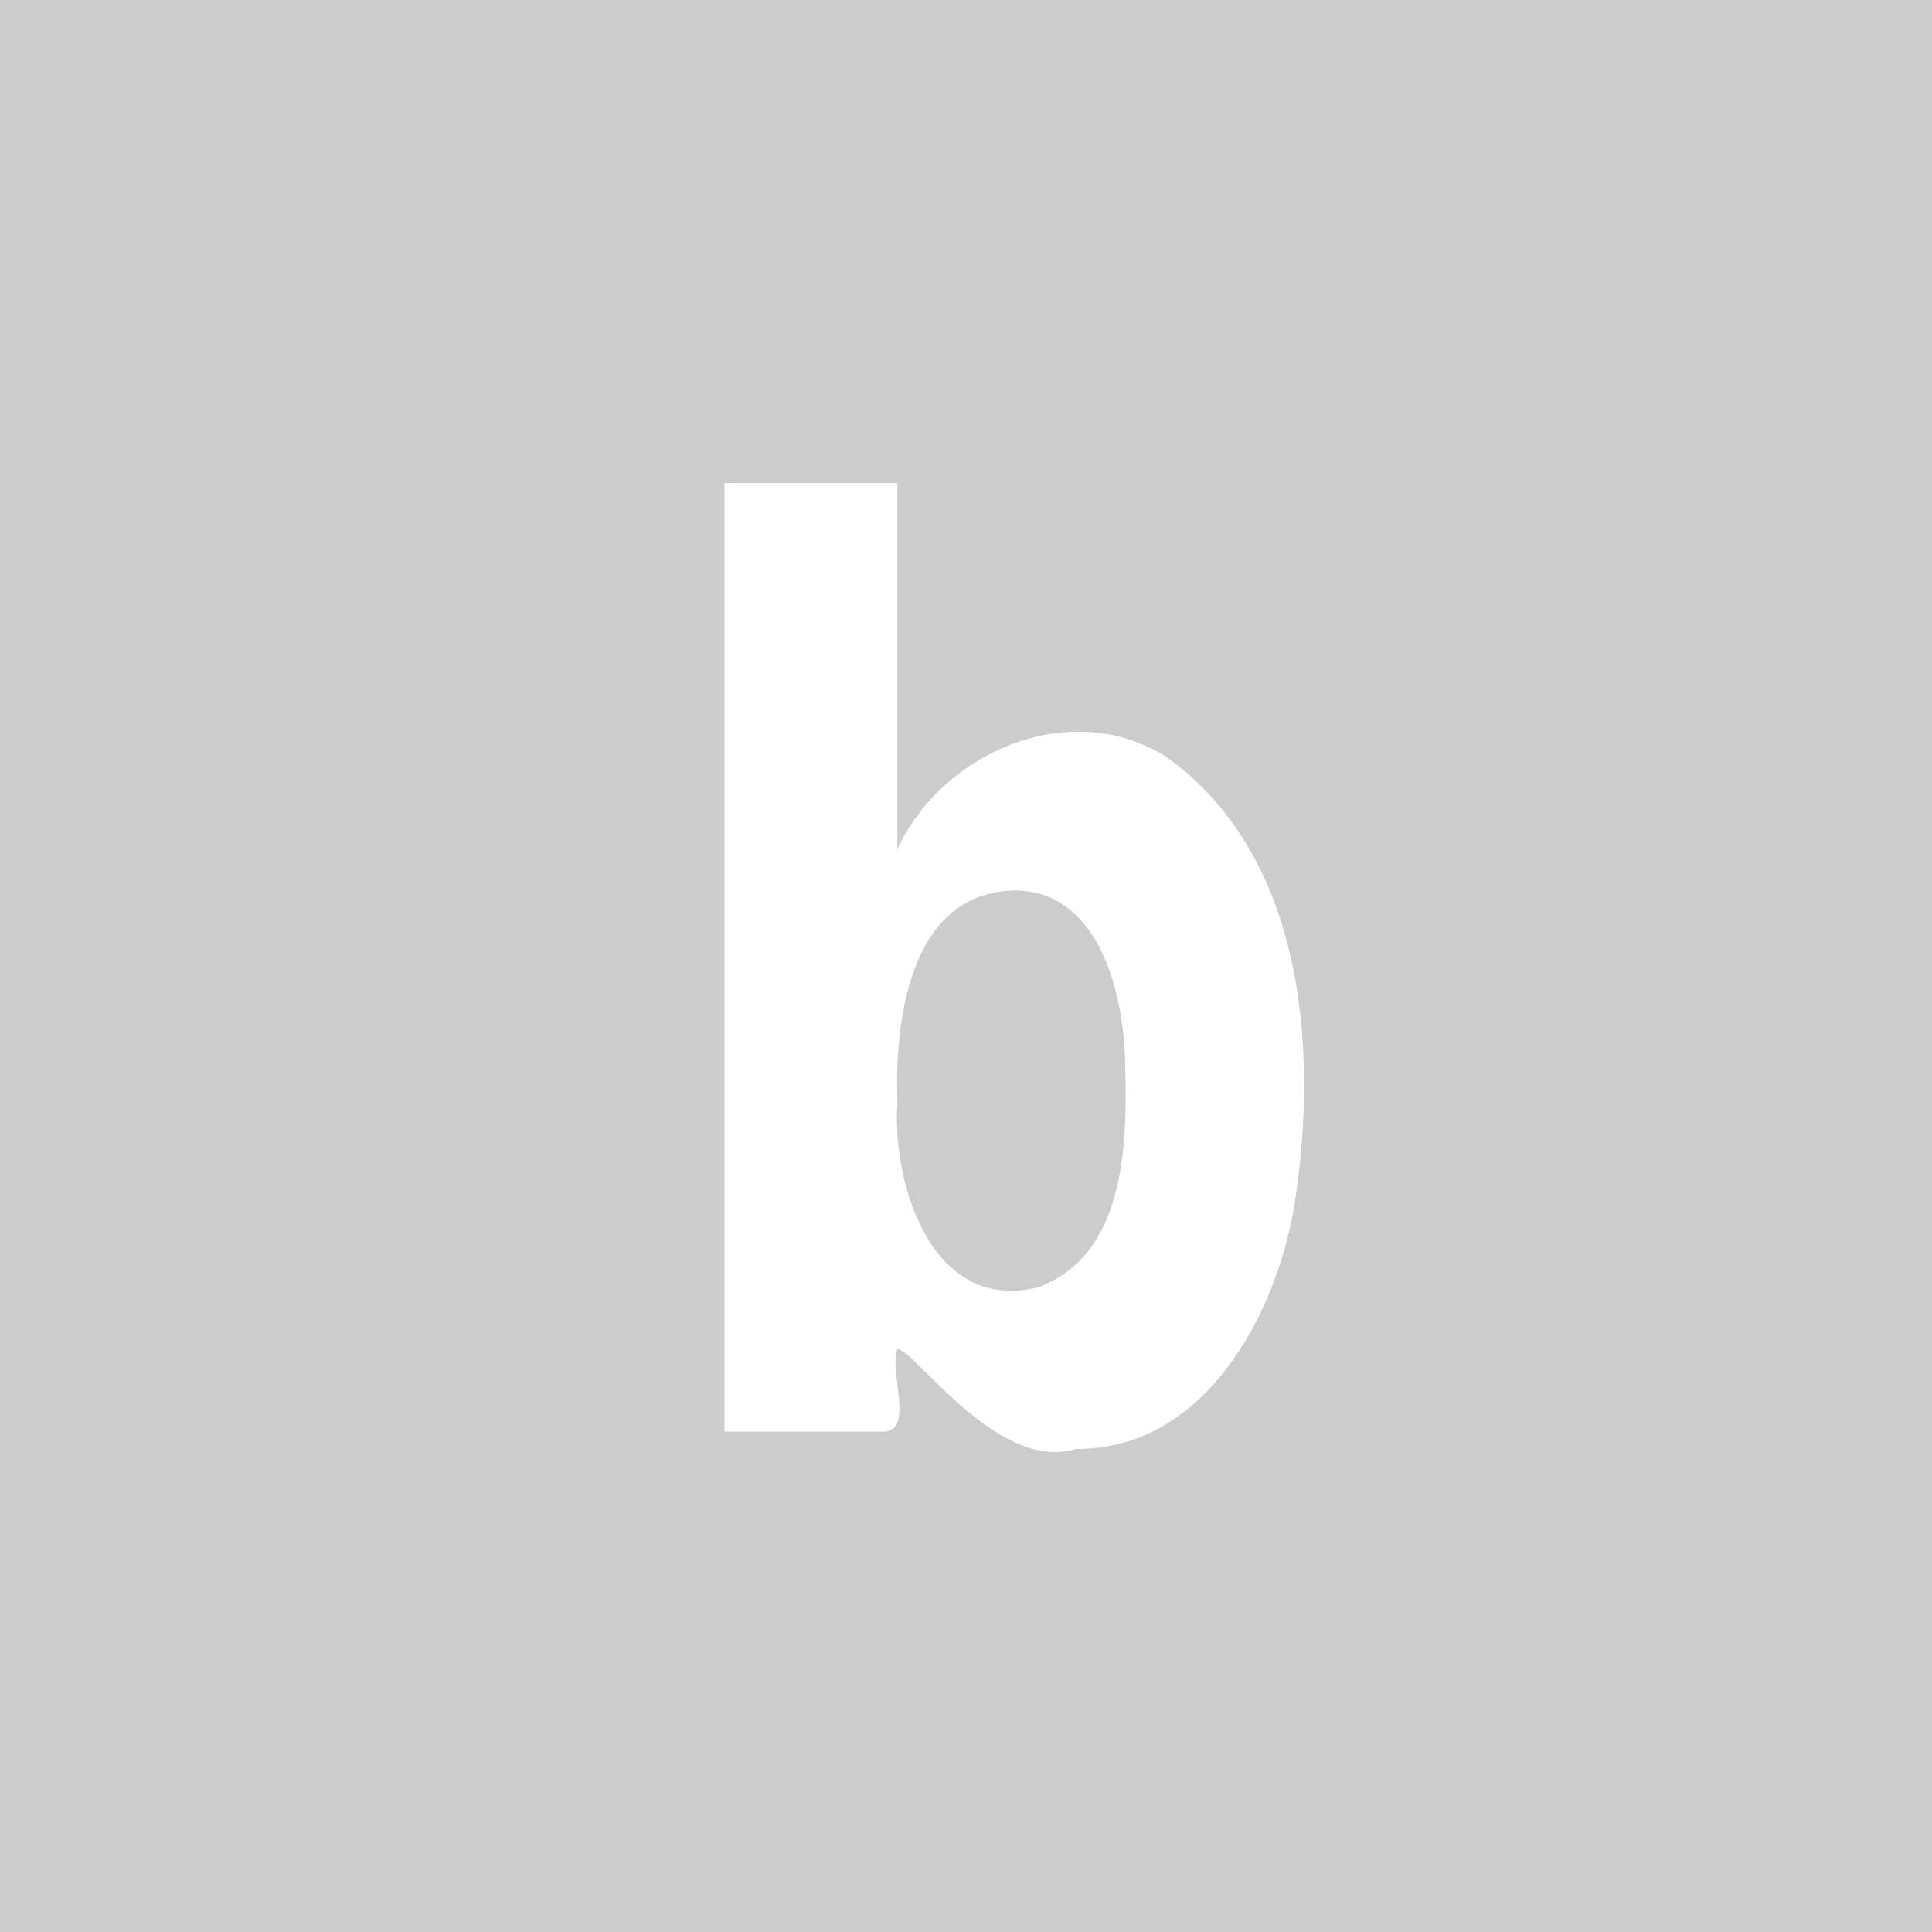
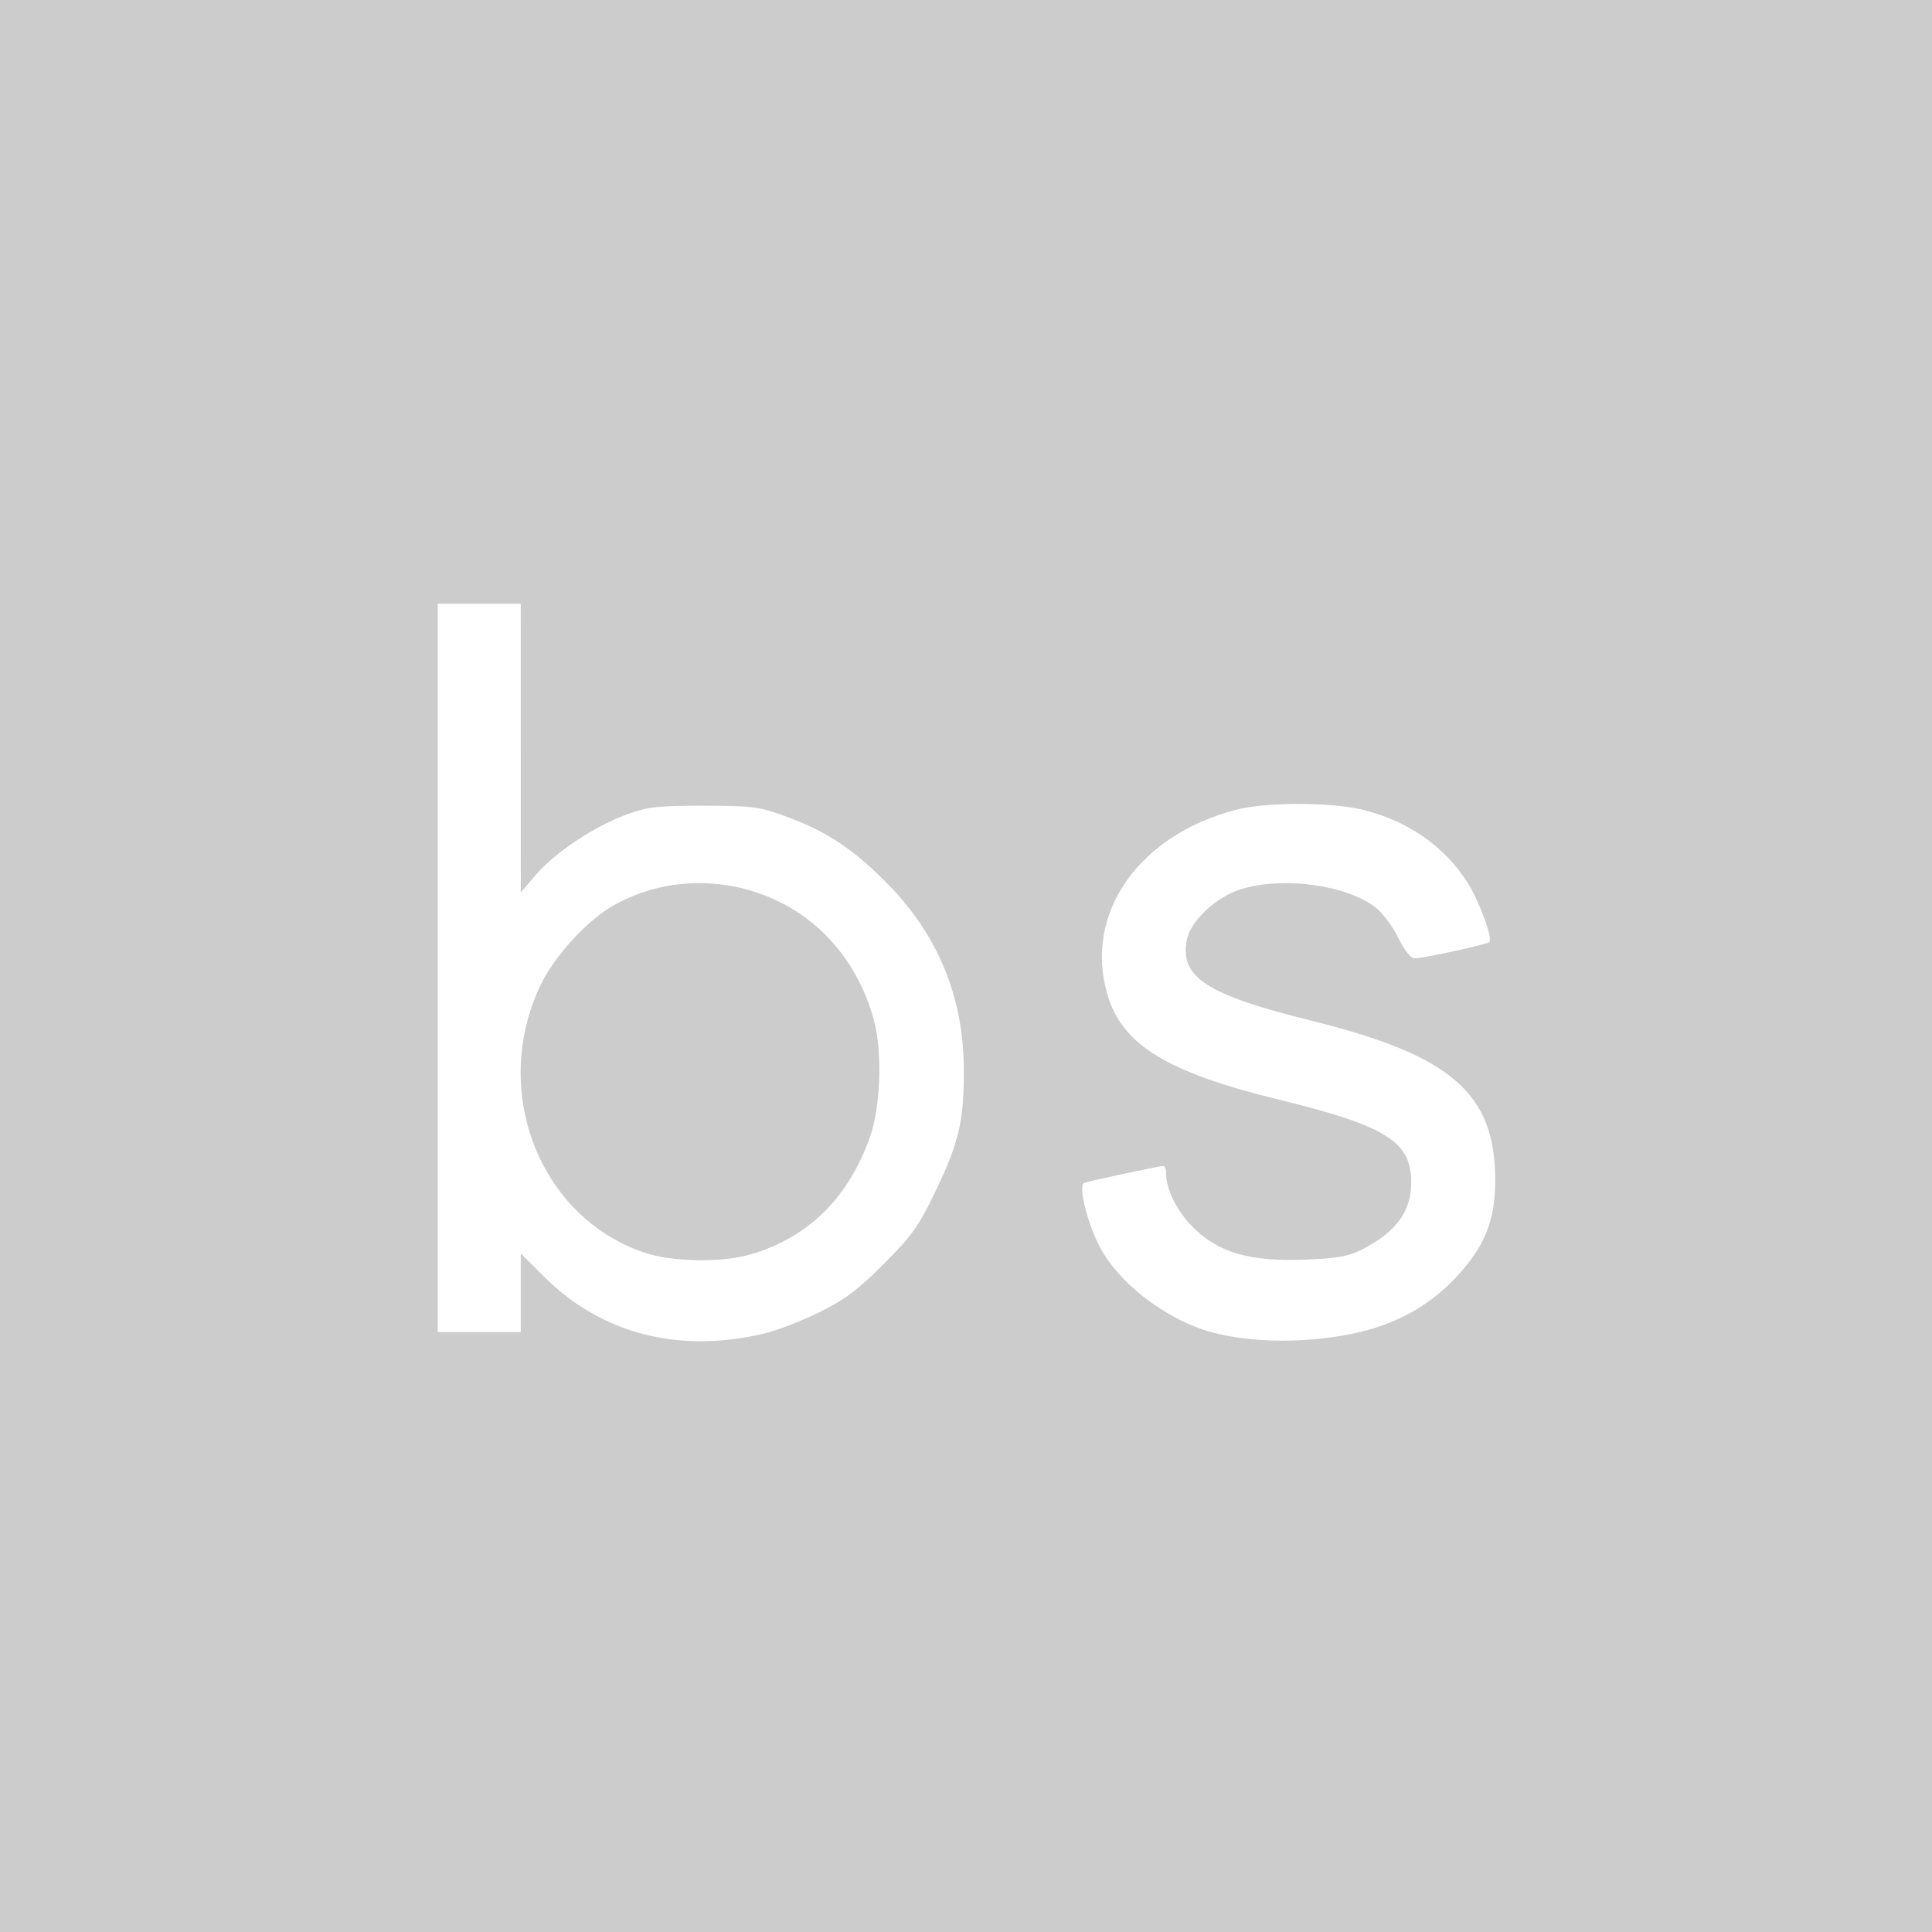
- <svg xmlns="http://www.w3.org/2000/svg" width="100" height="100" id="svg2" version="1.1">
-   <defs id="defs8" />
-   <path d="m 0,0 c 0,33.333 0,66.667 0,100 33.333,0 66.667,0 100,0 0,-33.333 0,-66.667 0,-100 C 66.667,0 33.333,0 0,0 z m 37.5,25 c 2.982,0 5.964,0 8.945,0 0,6.315 0,12.63 0,18.945 2.36,-5.054 9.034,-7.916 13.958,-4.739 7.08,5.078 7.83,15.019 6.63,22.957 C 66.13,67.964 62.4,75.035 55.703,75 c -4.071,1.257 -8.402,-5.216 -9.258,-5.167 -0.446,1.26 0.969,4.38 -0.849,4.269 -2.699,0 -5.398,0 -8.097,0 0,-16.367 0,-32.734 0,-49.102 z m 14.883,21.094 c -5.332,0.22 -6.084,6.793 -5.932,10.969 -0.297,4.256 1.816,10.949 7.282,9.567 4.689,-1.745 4.62,-7.778 4.494,-11.993 -0.152,-3.495 -1.439,-8.626 -5.845,-8.543 z" id="path4" style="fill-opacity:0.2" />
+ <svg xmlns="http://www.w3.org/2000/svg" width="100" height="100">
+   <path d="m 0,50 0,-50 50,0 50,0 0,50 0,50 -50,0 -50,0 0,-50 z m            39.551,19.025 c 0.645,-0.152 1.919,-0.643            2.832,-1.09 1.328,-0.651 1.998,-1.151 3.347,-2.5            1.464,-1.463 1.817,-1.957 2.668,-3.726            1.239,-2.577 1.494,-3.662 1.489,-6.337            -0.007,-3.808 -1.372,-7.072 -4.083,-9.766            -1.755,-1.744 -3.091,-2.61 -5.211,-3.379            -1.292,-0.469 -1.701,-0.52 -4.167,-0.523            -2.395,-0.003 -2.892,0.054 -4.004,0.459 -1.651,0.602            -3.692,1.96 -4.681,3.113 l -0.785,0.916            -0.001,-7.471 -0.001,-7.471 -2.148,0 -2.148,0 0,18.848            0,18.848 2.148,0 2.148,0 0,-2.033 0,-2.033            1.221,1.214 c 2.965,2.948 6.954,3.976            11.377,2.931 z m -6.24,-4.203 c -5.4,-1.857            -7.918,-8.348 -5.351,-13.796 0.707,-1.5            2.395,-3.36 3.757,-4.139 2.975,-1.702            6.76,-1.547 9.67,0.397 1.859,1.241 3.231,3.216            3.855,5.548 0.436,1.629 0.337,4.463 -0.209,6.011            -1.112,3.152 -3.182,5.196 -6.152,6.077            -1.519,0.45 -4.108,0.405 -5.57,-0.098 z m            36.759,4.196 c 2.122,-0.441 3.899,-1.414            5.284,-2.895 1.488,-1.591 2.03,-2.921            2.037,-4.997 0.015,-4.525 -2.245,-6.494            -9.519,-8.297 -5.422,-1.344 -6.806,-2.238            -6.446,-4.165 0.188,-1.007 1.543,-2.266            2.862,-2.657 2.166,-0.643 5.391,-0.201 6.895,0.947            0.364,0.278 0.899,0.989 1.189,1.581 0.324,0.662            0.649,1.073 0.845,1.068 0.509,-0.012 3.743,-0.714            3.868,-0.84 0.191,-0.191 -0.518,-2.124            -1.135,-3.093 -1.204,-1.892 -3.132,-3.218            -5.487,-3.773 -1.631,-0.385 -4.946,-0.378            -6.47,0.014 -5.046,1.296 -7.895,5.365 -6.681,9.542            0.764,2.628 3.063,4.042 8.891,5.466 5.54,1.354            6.842,2.167 6.843,4.274 0.001,1.51 -0.771,2.567            -2.538,3.475 -0.713,0.366 -1.273,0.466            -2.971,0.531 -2.856,0.109 -4.481,-0.363            -5.796,-1.684 -0.843,-0.847 -1.389,-1.964            -1.389,-2.843 0,-0.176 -0.07,-0.319 -0.156,-0.319            -0.197,0 -3.769,0.764 -4.078,0.872 -0.305,0.107            0.091,1.835 0.722,3.148 0.936,1.946 3.469,3.926            5.859,4.578 2.065,0.564 4.854,0.59 7.369,0.067 z" opacity="0.2" />
</svg>
